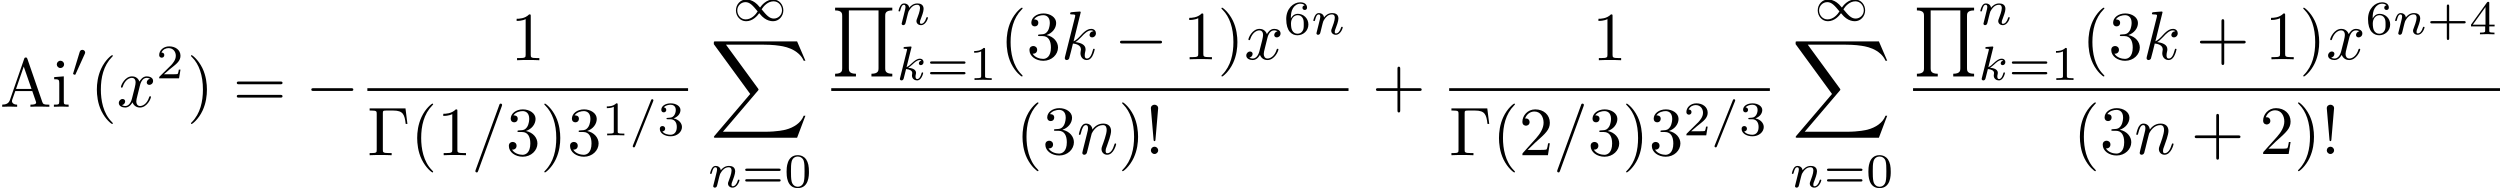
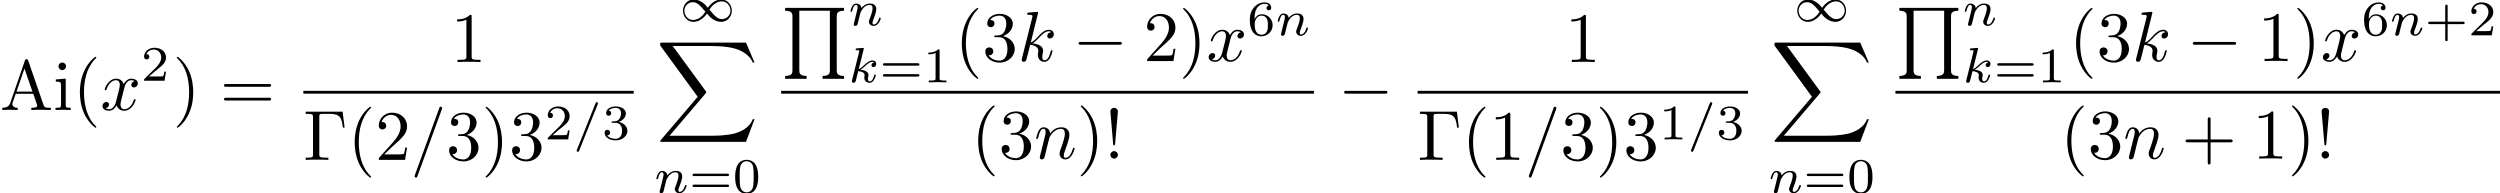
- <svg xmlns="http://www.w3.org/2000/svg" xmlns:xlink="http://www.w3.org/1999/xlink" version="1.1" width="361.872pt" height="27.09pt" viewBox="61.768 74.72 361.872 27.09">
+ <svg xmlns="http://www.w3.org/2000/svg" xmlns:xlink="http://www.w3.org/1999/xlink" version="1.1" width="351.328pt" height="27.09pt" viewBox="61.768 74.72 351.328 27.09">
  <defs>
+     <path id="g0-0" d="M6.565-2.291C6.735-2.291 6.914-2.291 6.914-2.491S6.735-2.69 6.565-2.69H1.176C1.006-2.69 .827-2.69 .827-2.491S1.006-2.291 1.176-2.291H6.565Z" />
    <path id="g6-81" d="M3.577 9.963V9.564C2.55 9.564 2.55 9.076 2.55 8.777V.399H6.844V8.777C6.844 9.076 6.844 9.564 5.818 9.564V9.963H8.837V9.564C7.811 9.564 7.811 9.076 7.811 8.777V1.186C7.811 .887 7.811 .399 8.837 .399V0H.558V.399C1.584 .399 1.584 .887 1.584 1.186V8.777C1.584 9.076 1.584 9.564 .558 9.564V9.963H3.577Z" />
    <path id="g6-88" d="M12.613 13.948L13.818 10.76H13.569C13.181 11.796 12.125 12.473 10.979 12.772C10.77 12.822 9.793 13.081 7.88 13.081H1.873L6.944 7.133C7.014 7.054 7.034 7.024 7.034 6.974C7.034 6.954 7.034 6.924 6.964 6.824L2.321 .478H7.781C9.116 .478 10.022 .618 10.112 .638C10.65 .717 11.517 .887 12.304 1.385C12.553 1.544 13.23 1.993 13.569 2.8H13.818L12.613 0H.837C.608 0 .598 .01 .568 .07C.558 .1 .558 .289 .558 .399L5.828 7.611L.667 13.659C.568 13.778 .568 13.828 .568 13.838C.568 13.948 .658 13.948 .837 13.948H12.613Z" />
+     <path id="g2-61" d="M4.374-7.093C4.423-7.223 4.423-7.263 4.423-7.273C4.423-7.382 4.334-7.472 4.224-7.472C4.154-7.472 4.085-7.442 4.055-7.382L.598 2.112C.548 2.242 .548 2.281 .548 2.291C.548 2.401 .638 2.491 .747 2.491C.877 2.491 .907 2.421 .966 2.252L4.374-7.093Z" />
+     <path id="g2-107" d="M2.859-6.804C2.859-6.814 2.859-6.914 2.73-6.914C2.501-6.914 1.773-6.834 1.514-6.814C1.435-6.804 1.325-6.795 1.325-6.615C1.325-6.496 1.415-6.496 1.564-6.496C2.042-6.496 2.062-6.426 2.062-6.326L2.032-6.127L.588-.389C.548-.249 .548-.229 .548-.169C.548 .06 .747 .11 .837 .11C.966 .11 1.116 .02 1.176-.1C1.225-.189 1.674-2.032 1.733-2.281C2.072-2.252 2.889-2.092 2.889-1.435C2.889-1.365 2.889-1.325 2.859-1.225C2.839-1.106 2.819-.986 2.819-.877C2.819-.289 3.218 .11 3.736 .11C4.035 .11 4.304-.05 4.523-.418C4.772-.857 4.882-1.405 4.882-1.425C4.882-1.524 4.792-1.524 4.762-1.524C4.663-1.524 4.653-1.484 4.623-1.345C4.423-.618 4.194-.11 3.756-.11C3.567-.11 3.437-.219 3.437-.578C3.437-.747 3.477-.976 3.517-1.136C3.557-1.305 3.557-1.345 3.557-1.445C3.557-2.092 2.929-2.381 2.082-2.491C2.391-2.67 2.71-2.989 2.939-3.228C3.417-3.756 3.875-4.184 4.364-4.184C4.423-4.184 4.433-4.184 4.453-4.174C4.573-4.154 4.583-4.154 4.663-4.095C4.682-4.085 4.682-4.075 4.702-4.055C4.224-4.025 4.134-3.636 4.134-3.517C4.134-3.357 4.244-3.168 4.513-3.168C4.772-3.168 5.061-3.387 5.061-3.776C5.061-4.075 4.832-4.403 4.384-4.403C4.105-4.403 3.646-4.324 2.929-3.527C2.59-3.148 2.202-2.75 1.823-2.6L2.859-6.804Z" />
+     <path id="g2-110" d="M.877-.588C.847-.438 .787-.209 .787-.159C.787 .02 .927 .11 1.076 .11C1.196 .11 1.375 .03 1.445-.169C1.455-.189 1.574-.658 1.634-.907L1.853-1.803C1.913-2.022 1.973-2.242 2.022-2.471C2.062-2.64 2.142-2.929 2.152-2.969C2.301-3.278 2.829-4.184 3.776-4.184C4.224-4.184 4.314-3.816 4.314-3.487C4.314-2.869 3.826-1.594 3.666-1.166C3.577-.936 3.567-.817 3.567-.707C3.567-.239 3.915 .11 4.384 .11C5.32 .11 5.689-1.345 5.689-1.425C5.689-1.524 5.599-1.524 5.569-1.524C5.469-1.524 5.469-1.494 5.42-1.345C5.22-.667 4.892-.11 4.403-.11C4.234-.11 4.164-.209 4.164-.438C4.164-.687 4.254-.927 4.344-1.146C4.533-1.674 4.951-2.77 4.951-3.337C4.951-4.005 4.523-4.403 3.806-4.403C2.909-4.403 2.421-3.766 2.252-3.537C2.202-4.095 1.793-4.403 1.335-4.403S.687-4.015 .588-3.836C.428-3.497 .289-2.909 .289-2.869C.289-2.77 .389-2.77 .408-2.77C.508-2.77 .518-2.78 .578-2.999C.747-3.706 .946-4.184 1.305-4.184C1.504-4.184 1.614-4.055 1.614-3.726C1.614-3.517 1.584-3.407 1.455-2.889L.877-.588Z" />
+     <path id="g2-120" d="M3.328-3.009C3.387-3.268 3.616-4.184 4.314-4.184C4.364-4.184 4.603-4.184 4.812-4.055C4.533-4.005 4.334-3.756 4.334-3.517C4.334-3.357 4.443-3.168 4.712-3.168C4.932-3.168 5.25-3.347 5.25-3.746C5.25-4.264 4.663-4.403 4.324-4.403C3.746-4.403 3.397-3.875 3.278-3.646C3.029-4.304 2.491-4.403 2.202-4.403C1.166-4.403 .598-3.118 .598-2.869C.598-2.77 .697-2.77 .717-2.77C.797-2.77 .827-2.79 .847-2.879C1.186-3.935 1.843-4.184 2.182-4.184C2.371-4.184 2.72-4.095 2.72-3.517C2.72-3.208 2.55-2.54 2.182-1.146C2.022-.528 1.674-.11 1.235-.11C1.176-.11 .946-.11 .737-.239C.986-.289 1.205-.498 1.205-.777C1.205-1.046 .986-1.126 .837-1.126C.538-1.126 .289-.867 .289-.548C.289-.09 .787 .11 1.225 .11C1.883 .11 2.242-.588 2.271-.648C2.391-.279 2.75 .11 3.347 .11C4.374 .11 4.941-1.176 4.941-1.425C4.941-1.524 4.852-1.524 4.822-1.524C4.732-1.524 4.712-1.484 4.692-1.415C4.364-.349 3.686-.11 3.367-.11C2.979-.11 2.819-.428 2.819-.767C2.819-.986 2.879-1.205 2.989-1.644L3.328-3.009Z" />
    <path id="g4-0" d="M5.519-6.775H.329V-6.466H.568C1.335-6.466 1.355-6.356 1.355-5.998V-.777C1.355-.418 1.335-.309 .568-.309H.329V0C.677-.03 1.455-.03 1.843-.03C2.252-.03 3.158-.03 3.517 0V-.309H3.188C2.242-.309 2.242-.438 2.242-.787V-6.067C2.242-6.396 2.262-6.466 2.73-6.466H3.756C5.181-6.466 5.39-5.878 5.549-4.533H5.798L5.519-6.775Z" />
    <path id="g4-33" d="M1.524-2.082L1.913-6.625C1.913-6.954 1.644-7.133 1.385-7.133S.857-6.954 .857-6.625L1.245-2.092C1.255-1.943 1.265-1.863 1.385-1.863C1.484-1.863 1.514-1.913 1.524-2.082ZM1.913-.528C1.913-.817 1.674-1.056 1.385-1.056S.857-.817 .857-.528S1.096 0 1.385 0S1.913-.239 1.913-.528Z" />
    <path id="g4-40" d="M3.298 2.391C3.298 2.361 3.298 2.341 3.128 2.172C1.883 .917 1.564-.966 1.564-2.491C1.564-4.224 1.943-5.958 3.168-7.203C3.298-7.323 3.298-7.342 3.298-7.372C3.298-7.442 3.258-7.472 3.198-7.472C3.098-7.472 2.202-6.795 1.614-5.529C1.106-4.433 .986-3.328 .986-2.491C.986-1.714 1.096-.508 1.644 .618C2.242 1.843 3.098 2.491 3.198 2.491C3.258 2.491 3.298 2.461 3.298 2.391Z" />
    <path id="g4-41" d="M2.879-2.491C2.879-3.268 2.77-4.473 2.222-5.599C1.624-6.824 .767-7.472 .667-7.472C.608-7.472 .568-7.432 .568-7.372C.568-7.342 .568-7.323 .757-7.143C1.733-6.157 2.301-4.573 2.301-2.491C2.301-.787 1.933 .966 .697 2.222C.568 2.341 .568 2.361 .568 2.391C.568 2.451 .608 2.491 .667 2.491C.767 2.491 1.664 1.813 2.252 .548C2.76-.548 2.879-1.654 2.879-2.491Z" />
    <path id="g4-43" d="M4.075-2.291H6.854C6.994-2.291 7.183-2.291 7.183-2.491S6.994-2.69 6.854-2.69H4.075V-5.479C4.075-5.619 4.075-5.808 3.875-5.808S3.676-5.619 3.676-5.479V-2.69H.887C.747-2.69 .558-2.69 .558-2.491S.747-2.291 .887-2.291H3.676V.498C3.676 .638 3.676 .827 3.875 .827S4.075 .638 4.075 .498V-2.291Z" />
    <path id="g4-49" d="M2.929-6.376C2.929-6.615 2.929-6.635 2.7-6.635C2.082-5.998 1.205-5.998 .887-5.998V-5.689C1.086-5.689 1.674-5.689 2.192-5.948V-.787C2.192-.428 2.162-.309 1.265-.309H.946V0C1.295-.03 2.162-.03 2.56-.03S3.826-.03 4.174 0V-.309H3.856C2.959-.309 2.929-.418 2.929-.787V-6.376Z" />
    <path id="g4-50" d="M1.265-.767L2.321-1.793C3.875-3.168 4.473-3.706 4.473-4.702C4.473-5.838 3.577-6.635 2.361-6.635C1.235-6.635 .498-5.719 .498-4.832C.498-4.274 .996-4.274 1.026-4.274C1.196-4.274 1.544-4.394 1.544-4.802C1.544-5.061 1.365-5.32 1.016-5.32C.936-5.32 .917-5.32 .887-5.31C1.116-5.958 1.654-6.326 2.232-6.326C3.138-6.326 3.567-5.519 3.567-4.702C3.567-3.905 3.068-3.118 2.521-2.501L.608-.369C.498-.259 .498-.239 .498 0H4.194L4.473-1.733H4.224C4.174-1.435 4.105-.996 4.005-.847C3.935-.767 3.278-.767 3.059-.767H1.265Z" />
    <path id="g4-51" d="M2.889-3.507C3.706-3.776 4.284-4.473 4.284-5.26C4.284-6.077 3.407-6.635 2.451-6.635C1.445-6.635 .687-6.037 .687-5.28C.687-4.951 .907-4.762 1.196-4.762C1.504-4.762 1.704-4.981 1.704-5.27C1.704-5.768 1.235-5.768 1.086-5.768C1.395-6.257 2.052-6.386 2.411-6.386C2.819-6.386 3.367-6.167 3.367-5.27C3.367-5.151 3.347-4.573 3.088-4.134C2.79-3.656 2.451-3.626 2.202-3.616C2.122-3.606 1.883-3.587 1.813-3.587C1.733-3.577 1.664-3.567 1.664-3.467C1.664-3.357 1.733-3.357 1.903-3.357H2.341C3.158-3.357 3.527-2.68 3.527-1.704C3.527-.349 2.839-.06 2.401-.06C1.973-.06 1.225-.229 .877-.817C1.225-.767 1.534-.986 1.534-1.365C1.534-1.724 1.265-1.923 .976-1.923C.737-1.923 .418-1.783 .418-1.345C.418-.438 1.345 .219 2.431 .219C3.646 .219 4.553-.687 4.553-1.704C4.553-2.521 3.925-3.298 2.889-3.507Z" />
    <path id="g4-61" d="M6.844-3.258C6.994-3.258 7.183-3.258 7.183-3.457S6.994-3.656 6.854-3.656H.887C.747-3.656 .558-3.656 .558-3.457S.747-3.258 .897-3.258H6.844ZM6.854-1.325C6.994-1.325 7.183-1.325 7.183-1.524S6.994-1.724 6.844-1.724H.897C.747-1.724 .558-1.724 .558-1.524S.747-1.325 .887-1.325H6.854Z" />
    <path id="g4-65" d="M3.965-6.934C3.915-7.064 3.895-7.133 3.736-7.133S3.547-7.073 3.497-6.934L1.435-.976C1.255-.468 .857-.319 .319-.309V0C.548-.01 .976-.03 1.335-.03C1.644-.03 2.162-.01 2.481 0V-.309C1.983-.309 1.733-.558 1.733-.817C1.733-.847 1.743-.946 1.753-.966L2.212-2.271H4.672L5.2-.747C5.21-.707 5.23-.648 5.23-.608C5.23-.309 4.672-.309 4.403-.309V0C4.762-.03 5.46-.03 5.838-.03C6.267-.03 6.725-.02 7.143 0V-.309H6.964C6.366-.309 6.227-.379 6.117-.707L3.965-6.934ZM3.437-5.818L4.563-2.58H2.321L3.437-5.818Z" />
    <path id="g4-105" d="M1.763-4.403L.369-4.294V-3.985C1.016-3.985 1.106-3.925 1.106-3.437V-.757C1.106-.309 .996-.309 .329-.309V0C.648-.01 1.186-.03 1.425-.03C1.773-.03 2.122-.01 2.461 0V-.309C1.803-.309 1.763-.359 1.763-.747V-4.403ZM1.803-6.137C1.803-6.456 1.554-6.665 1.275-6.665C.966-6.665 .747-6.396 .747-6.137C.747-5.868 .966-5.609 1.275-5.609C1.554-5.609 1.803-5.818 1.803-6.137Z" />
-     <path id="g2-61" d="M4.374-7.093C4.423-7.223 4.423-7.263 4.423-7.273C4.423-7.382 4.334-7.472 4.224-7.472C4.154-7.472 4.085-7.442 4.055-7.382L.598 2.112C.548 2.242 .548 2.281 .548 2.291C.548 2.401 .638 2.491 .747 2.491C.877 2.491 .907 2.421 .966 2.252L4.374-7.093Z" />
-     <path id="g2-107" d="M2.859-6.804C2.859-6.814 2.859-6.914 2.73-6.914C2.501-6.914 1.773-6.834 1.514-6.814C1.435-6.804 1.325-6.795 1.325-6.615C1.325-6.496 1.415-6.496 1.564-6.496C2.042-6.496 2.062-6.426 2.062-6.326L2.032-6.127L.588-.389C.548-.249 .548-.229 .548-.169C.548 .06 .747 .11 .837 .11C.966 .11 1.116 .02 1.176-.1C1.225-.189 1.674-2.032 1.733-2.281C2.072-2.252 2.889-2.092 2.889-1.435C2.889-1.365 2.889-1.325 2.859-1.225C2.839-1.106 2.819-.986 2.819-.877C2.819-.289 3.218 .11 3.736 .11C4.035 .11 4.304-.05 4.523-.418C4.772-.857 4.882-1.405 4.882-1.425C4.882-1.524 4.792-1.524 4.762-1.524C4.663-1.524 4.653-1.484 4.623-1.345C4.423-.618 4.194-.11 3.756-.11C3.567-.11 3.437-.219 3.437-.578C3.437-.747 3.477-.976 3.517-1.136C3.557-1.305 3.557-1.345 3.557-1.445C3.557-2.092 2.929-2.381 2.082-2.491C2.391-2.67 2.71-2.989 2.939-3.228C3.417-3.756 3.875-4.184 4.364-4.184C4.423-4.184 4.433-4.184 4.453-4.174C4.573-4.154 4.583-4.154 4.663-4.095C4.682-4.085 4.682-4.075 4.702-4.055C4.224-4.025 4.134-3.636 4.134-3.517C4.134-3.357 4.244-3.168 4.513-3.168C4.772-3.168 5.061-3.387 5.061-3.776C5.061-4.075 4.832-4.403 4.384-4.403C4.105-4.403 3.646-4.324 2.929-3.527C2.59-3.148 2.202-2.75 1.823-2.6L2.859-6.804Z" />
-     <path id="g2-110" d="M.877-.588C.847-.438 .787-.209 .787-.159C.787 .02 .927 .11 1.076 .11C1.196 .11 1.375 .03 1.445-.169C1.455-.189 1.574-.658 1.634-.907L1.853-1.803C1.913-2.022 1.973-2.242 2.022-2.471C2.062-2.64 2.142-2.929 2.152-2.969C2.301-3.278 2.829-4.184 3.776-4.184C4.224-4.184 4.314-3.816 4.314-3.487C4.314-2.869 3.826-1.594 3.666-1.166C3.577-.936 3.567-.817 3.567-.707C3.567-.239 3.915 .11 4.384 .11C5.32 .11 5.689-1.345 5.689-1.425C5.689-1.524 5.599-1.524 5.569-1.524C5.469-1.524 5.469-1.494 5.42-1.345C5.22-.667 4.892-.11 4.403-.11C4.234-.11 4.164-.209 4.164-.438C4.164-.687 4.254-.927 4.344-1.146C4.533-1.674 4.951-2.77 4.951-3.337C4.951-4.005 4.523-4.403 3.806-4.403C2.909-4.403 2.421-3.766 2.252-3.537C2.202-4.095 1.793-4.403 1.335-4.403S.687-4.015 .588-3.836C.428-3.497 .289-2.909 .289-2.869C.289-2.77 .389-2.77 .408-2.77C.508-2.77 .518-2.78 .578-2.999C.747-3.706 .946-4.184 1.305-4.184C1.504-4.184 1.614-4.055 1.614-3.726C1.614-3.517 1.584-3.407 1.455-2.889L.877-.588Z" />
-     <path id="g2-120" d="M3.328-3.009C3.387-3.268 3.616-4.184 4.314-4.184C4.364-4.184 4.603-4.184 4.812-4.055C4.533-4.005 4.334-3.756 4.334-3.517C4.334-3.357 4.443-3.168 4.712-3.168C4.932-3.168 5.25-3.347 5.25-3.746C5.25-4.264 4.663-4.403 4.324-4.403C3.746-4.403 3.397-3.875 3.278-3.646C3.029-4.304 2.491-4.403 2.202-4.403C1.166-4.403 .598-3.118 .598-2.869C.598-2.77 .697-2.77 .717-2.77C.797-2.77 .827-2.79 .847-2.879C1.186-3.935 1.843-4.184 2.182-4.184C2.371-4.184 2.72-4.095 2.72-3.517C2.72-3.208 2.55-2.54 2.182-1.146C2.022-.528 1.674-.11 1.235-.11C1.176-.11 .946-.11 .737-.239C.986-.289 1.205-.498 1.205-.777C1.205-1.046 .986-1.126 .837-1.126C.538-1.126 .289-.867 .289-.548C.289-.09 .787 .11 1.225 .11C1.883 .11 2.242-.588 2.271-.648C2.391-.279 2.75 .11 3.347 .11C4.374 .11 4.941-1.176 4.941-1.425C4.941-1.524 4.852-1.524 4.822-1.524C4.732-1.524 4.712-1.484 4.692-1.415C4.364-.349 3.686-.11 3.367-.11C2.979-.11 2.819-.428 2.819-.767C2.819-.986 2.879-1.205 2.989-1.644L3.328-3.009Z" />
    <path id="g3-61" d="M3.494-4.924C3.536-5.014 3.536-5.028 3.536-5.056C3.536-5.168 3.445-5.23 3.368-5.23C3.25-5.23 3.215-5.147 3.18-5.056L.579 1.437C.537 1.527 .537 1.541 .537 1.569C.537 1.681 .628 1.743 .704 1.743C.823 1.743 .858 1.66 .893 1.569L3.494-4.924Z" />
    <path id="g3-107" d="M2.183-4.631C2.19-4.645 2.211-4.735 2.211-4.742C2.211-4.777 2.183-4.84 2.099-4.84C1.96-4.84 1.381-4.784 1.206-4.77C1.151-4.763 1.053-4.756 1.053-4.61C1.053-4.512 1.151-4.512 1.234-4.512C1.569-4.512 1.569-4.463 1.569-4.407C1.569-4.359 1.555-4.317 1.541-4.254L.558-.307C.523-.181 .523-.167 .523-.153C.523-.049 .607 .07 .76 .07C.948 .07 1.039-.07 1.081-.223C1.095-.251 1.395-1.478 1.423-1.576C1.918-1.527 2.315-1.367 2.315-1.004C2.315-.969 2.315-.934 2.301-.865C2.273-.76 2.273-.725 2.273-.649C2.273-.153 2.678 .07 3.013 .07C3.689 .07 3.898-.99 3.898-.997C3.898-1.088 3.808-1.088 3.787-1.088C3.689-1.088 3.682-1.053 3.647-.921C3.564-.621 3.375-.126 3.034-.126C2.845-.126 2.79-.3 2.79-.488C2.79-.607 2.79-.621 2.831-.802C2.838-.823 2.866-.941 2.866-1.018C2.866-1.639 2.029-1.736 1.736-1.757C1.939-1.883 2.197-2.113 2.315-2.218C2.671-2.552 3.02-2.88 3.41-2.88C3.494-2.88 3.585-2.859 3.64-2.79C3.34-2.741 3.278-2.504 3.278-2.399C3.278-2.246 3.396-2.141 3.557-2.141C3.745-2.141 3.954-2.294 3.954-2.587C3.954-2.817 3.787-3.075 3.417-3.075C3.02-3.075 2.657-2.79 2.301-2.462C2.008-2.183 1.778-1.967 1.492-1.848L2.183-4.631Z" />
    <path id="g3-110" d="M.851-.439C.823-.349 .781-.174 .781-.153C.781 0 .907 .07 1.018 .07C1.144 .07 1.255-.021 1.29-.084S1.381-.37 1.416-.516C1.451-.649 1.527-.969 1.569-1.144C1.611-1.297 1.653-1.451 1.688-1.611C1.764-1.897 1.778-1.953 1.981-2.239C2.176-2.518 2.504-2.88 3.027-2.88C3.431-2.88 3.438-2.525 3.438-2.392C3.438-1.974 3.138-1.2 3.027-.907C2.95-.711 2.922-.649 2.922-.53C2.922-.16 3.229 .07 3.585 .07C4.282 .07 4.589-.893 4.589-.997C4.589-1.088 4.498-1.088 4.477-1.088C4.38-1.088 4.373-1.046 4.345-.969C4.184-.411 3.884-.126 3.605-.126C3.459-.126 3.431-.223 3.431-.37C3.431-.53 3.466-.621 3.592-.934C3.675-1.151 3.961-1.89 3.961-2.28C3.961-2.957 3.424-3.075 3.055-3.075C2.476-3.075 2.085-2.72 1.876-2.441C1.827-2.922 1.416-3.075 1.13-3.075C.83-3.075 .669-2.859 .579-2.699C.425-2.441 .328-2.043 .328-2.008C.328-1.918 .425-1.918 .446-1.918C.544-1.918 .551-1.939 .6-2.127C.704-2.538 .837-2.88 1.109-2.88C1.29-2.88 1.339-2.727 1.339-2.538C1.339-2.406 1.276-2.148 1.227-1.96S1.109-1.485 1.074-1.332L.851-.439Z" />
-     <path id="g1-48" d="M2.022-3.292C2.078-3.41 2.085-3.466 2.085-3.515C2.085-3.731 1.89-3.898 1.674-3.898C1.409-3.898 1.325-3.682 1.29-3.571L.37-.551C.363-.537 .335-.446 .335-.439C.335-.356 .551-.286 .607-.286C.656-.286 .663-.3 .711-.404L2.022-3.292Z" />
    <path id="g1-49" d="M4.031-1.911C3.661-2.343 3.55-2.462 3.285-2.65C2.859-2.957 2.413-3.075 2.029-3.075C1.165-3.075 .537-2.336 .537-1.499C.537-.683 1.137 .07 2.008 .07C2.978 .07 3.654-.725 3.905-1.095C4.275-.663 4.387-.544 4.652-.356C5.077-.049 5.523 .07 5.907 .07C6.772 .07 7.399-.669 7.399-1.506C7.399-2.322 6.8-3.075 5.928-3.075C4.958-3.075 4.282-2.28 4.031-1.911ZM4.254-1.653C4.533-2.106 5.14-2.81 5.991-2.81C6.709-2.81 7.204-2.176 7.204-1.506S6.66-.314 6.018-.314C5.37-.314 4.924-.844 4.254-1.653ZM3.682-1.353C3.403-.9 2.797-.195 1.946-.195C1.227-.195 .732-.83 .732-1.499S1.276-2.692 1.918-2.692C2.566-2.692 3.013-2.162 3.682-1.353Z" />
    <path id="g5-43" d="M3.229-1.576H5.363C5.454-1.576 5.621-1.576 5.621-1.743C5.621-1.918 5.461-1.918 5.363-1.918H3.229V-4.059C3.229-4.149 3.229-4.317 3.062-4.317C2.887-4.317 2.887-4.156 2.887-4.059V-1.918H.746C.656-1.918 .488-1.918 .488-1.75C.488-1.576 .649-1.576 .746-1.576H2.887V.565C2.887 .656 2.887 .823 3.055 .823C3.229 .823 3.229 .663 3.229 .565V-1.576Z" />
    <path id="g5-48" d="M3.599-2.225C3.599-2.992 3.508-3.543 3.187-4.031C2.971-4.352 2.538-4.631 1.981-4.631C.363-4.631 .363-2.727 .363-2.225S.363 .139 1.981 .139S3.599-1.723 3.599-2.225ZM1.981-.056C1.66-.056 1.234-.244 1.095-.816C.997-1.227 .997-1.799 .997-2.315C.997-2.824 .997-3.354 1.102-3.738C1.248-4.289 1.695-4.435 1.981-4.435C2.357-4.435 2.72-4.205 2.845-3.801C2.957-3.424 2.964-2.922 2.964-2.315C2.964-1.799 2.964-1.283 2.873-.844C2.734-.209 2.26-.056 1.981-.056Z" />
    <path id="g5-49" d="M2.336-4.435C2.336-4.624 2.322-4.631 2.127-4.631C1.681-4.191 1.046-4.184 .76-4.184V-3.933C.928-3.933 1.388-3.933 1.771-4.129V-.572C1.771-.342 1.771-.251 1.074-.251H.809V0C.934-.007 1.792-.028 2.05-.028C2.267-.028 3.145-.007 3.299 0V-.251H3.034C2.336-.251 2.336-.342 2.336-.572V-4.435Z" />
    <path id="g5-50" d="M3.522-1.269H3.285C3.264-1.116 3.194-.704 3.103-.635C3.048-.593 2.511-.593 2.413-.593H1.13C1.862-1.241 2.106-1.437 2.525-1.764C3.041-2.176 3.522-2.608 3.522-3.271C3.522-4.115 2.783-4.631 1.89-4.631C1.025-4.631 .439-4.024 .439-3.382C.439-3.027 .739-2.992 .809-2.992C.976-2.992 1.179-3.11 1.179-3.361C1.179-3.487 1.13-3.731 .767-3.731C.983-4.226 1.458-4.38 1.785-4.38C2.483-4.38 2.845-3.836 2.845-3.271C2.845-2.664 2.413-2.183 2.19-1.932L.509-.272C.439-.209 .439-.195 .439 0H3.313L3.522-1.269Z" />
    <path id="g5-51" d="M1.904-2.329C2.448-2.329 2.838-1.953 2.838-1.206C2.838-.342 2.336-.084 1.932-.084C1.653-.084 1.039-.16 .746-.572C1.074-.586 1.151-.816 1.151-.962C1.151-1.186 .983-1.346 .767-1.346C.572-1.346 .377-1.227 .377-.941C.377-.286 1.102 .139 1.946 .139C2.915 .139 3.585-.509 3.585-1.206C3.585-1.75 3.138-2.294 2.371-2.455C3.103-2.72 3.368-3.243 3.368-3.668C3.368-4.219 2.734-4.631 1.96-4.631S.593-4.254 .593-3.696C.593-3.459 .746-3.327 .955-3.327C1.172-3.327 1.311-3.487 1.311-3.682C1.311-3.884 1.172-4.031 .955-4.045C1.2-4.352 1.681-4.428 1.939-4.428C2.253-4.428 2.692-4.275 2.692-3.668C2.692-3.375 2.594-3.055 2.413-2.838C2.183-2.573 1.988-2.559 1.639-2.538C1.465-2.525 1.451-2.525 1.416-2.518C1.402-2.518 1.346-2.504 1.346-2.427C1.346-2.329 1.409-2.329 1.527-2.329H1.904Z" />
-     <path id="g5-52" d="M3.689-1.144V-1.395H2.915V-4.505C2.915-4.652 2.915-4.7 2.762-4.7C2.678-4.7 2.65-4.7 2.58-4.603L.272-1.395V-1.144H2.322V-.572C2.322-.335 2.322-.251 1.757-.251H1.569V0C1.918-.014 2.364-.028 2.615-.028C2.873-.028 3.32-.014 3.668 0V-.251H3.48C2.915-.251 2.915-.335 2.915-.572V-1.144H3.689ZM2.371-3.947V-1.395H.53L2.371-3.947Z" />
    <path id="g5-54" d="M1.046-2.28C1.046-2.852 1.095-3.368 1.36-3.794C1.597-4.17 1.974-4.428 2.42-4.428C2.629-4.428 2.908-4.373 3.048-4.184C2.873-4.17 2.727-4.052 2.727-3.85C2.727-3.675 2.845-3.522 3.055-3.522S3.389-3.661 3.389-3.864C3.389-4.268 3.096-4.631 2.406-4.631C1.402-4.631 .377-3.71 .377-2.211C.377-.404 1.227 .139 1.995 .139C2.845 .139 3.585-.509 3.585-1.423C3.585-2.308 2.88-2.964 2.064-2.964C1.506-2.964 1.2-2.594 1.046-2.28ZM1.995-.084C1.646-.084 1.374-.286 1.227-.593C1.123-.802 1.067-1.151 1.067-1.569C1.067-2.246 1.471-2.769 2.029-2.769C2.35-2.769 2.566-2.643 2.741-2.385C2.908-2.12 2.915-1.827 2.915-1.423C2.915-1.025 2.915-.732 2.727-.46C2.559-.216 2.336-.084 1.995-.084Z" />
    <path id="g5-61" d="M5.356-2.343C5.461-2.343 5.621-2.343 5.621-2.518C5.621-2.685 5.454-2.685 5.363-2.685H.746C.656-2.685 .488-2.685 .488-2.518C.488-2.343 .649-2.343 .753-2.343H5.356ZM5.363-.809C5.454-.809 5.621-.809 5.621-.976C5.621-1.151 5.461-1.151 5.356-1.151H.753C.649-1.151 .488-1.151 .488-.976C.488-.809 .656-.809 .746-.809H5.363Z" />
-     <path id="g0-0" d="M6.565-2.291C6.735-2.291 6.914-2.291 6.914-2.491S6.735-2.69 6.565-2.69H1.176C1.006-2.69 .827-2.69 .827-2.491S1.006-2.291 1.176-2.291H6.565Z" />
  </defs>
  <g id="page1">
    <use x="61.768" y="90.176" xlink:href="#g4-65" />
    <use x="69.24" y="90.176" xlink:href="#g4-105" />
-     <use x="72.008" y="85.831" xlink:href="#g1-48" />
-     <use x="74.803" y="90.176" xlink:href="#g4-40" />
-     <use x="78.677" y="90.176" xlink:href="#g2-120" />
-     <use x="84.371" y="86.062" xlink:href="#g5-50" />
-     <use x="88.841" y="90.176" xlink:href="#g4-41" />
-     <use x="95.482" y="90.176" xlink:href="#g4-61" />
-     <use x="105.998" y="90.176" xlink:href="#g0-0" />
-     <use x="135.664" y="83.436" xlink:href="#g4-49" />
-     <rect x="114.943" y="87.486" height=".398" width="46.423" />
-     <use x="114.943" y="97.188" xlink:href="#g4-0" />
-     <use x="121.169" y="97.188" xlink:href="#g4-40" />
-     <use x="125.044" y="97.188" xlink:href="#g4-49" />
-     <use x="130.025" y="97.188" xlink:href="#g2-61" />
-     <use x="135.006" y="97.188" xlink:href="#g4-51" />
-     <use x="139.988" y="97.188" xlink:href="#g4-41" />
-     <use x="143.862" y="97.188" xlink:href="#g4-51" />
-     <use x="148.843" y="94.31" xlink:href="#g5-49" />
-     <use x="152.815" y="94.31" xlink:href="#g3-61" />
-     <use x="156.897" y="94.31" xlink:href="#g5-51" />
-     <use x="167.757" y="77.722" xlink:href="#g1-49" />
-     <use x="164.533" y="80.711" xlink:href="#g6-88" />
-     <use x="164.222" y="101.81" xlink:href="#g3-110" />
-     <use x="169.147" y="101.81" xlink:href="#g5-61" />
-     <use x="175.263" y="101.81" xlink:href="#g5-48" />
-     <use x="182.09" y="75.83" xlink:href="#g6-81" />
-     <use x="191.499" y="78.292" xlink:href="#g3-110" />
-     <use x="191.499" y="86.29" xlink:href="#g3-107" />
-     <use x="195.903" y="86.29" xlink:href="#g5-61" />
-     <use x="202.019" y="86.29" xlink:href="#g5-49" />
-     <use x="206.488" y="83.302" xlink:href="#g4-40" />
-     <use x="210.362" y="83.302" xlink:href="#g4-51" />
-     <use x="215.344" y="83.302" xlink:href="#g2-107" />
-     <use x="223.058" y="83.302" xlink:href="#g0-0" />
-     <use x="233.02" y="83.302" xlink:href="#g4-49" />
-     <use x="238.002" y="83.302" xlink:href="#g4-41" />
-     <use x="241.876" y="83.302" xlink:href="#g2-120" />
-     <use x="247.57" y="79.686" xlink:href="#g5-54" />
-     <use x="251.541" y="79.686" xlink:href="#g3-110" />
-     <rect x="182.09" y="87.486" height=".398" width="74.874" />
-     <use x="208.788" y="97.01" xlink:href="#g4-40" />
-     <use x="212.663" y="97.01" xlink:href="#g4-51" />
-     <use x="217.644" y="97.01" xlink:href="#g2-110" />
-     <use x="223.624" y="97.01" xlink:href="#g4-41" />
-     <use x="227.498" y="97.01" xlink:href="#g4-33" />
-     <use x="260.374" y="90.176" xlink:href="#g4-43" />
-     <use x="292.253" y="83.436" xlink:href="#g4-49" />
-     <rect x="271.532" y="87.486" height=".398" width="46.423" />
-     <use x="271.532" y="97.188" xlink:href="#g4-0" />
-     <use x="277.758" y="97.188" xlink:href="#g4-40" />
-     <use x="281.633" y="97.188" xlink:href="#g4-50" />
-     <use x="286.614" y="97.188" xlink:href="#g2-61" />
-     <use x="291.595" y="97.188" xlink:href="#g4-51" />
-     <use x="296.577" y="97.188" xlink:href="#g4-41" />
-     <use x="300.451" y="97.188" xlink:href="#g4-51" />
-     <use x="305.432" y="94.31" xlink:href="#g5-50" />
-     <use x="309.404" y="94.31" xlink:href="#g3-61" />
-     <use x="313.486" y="94.31" xlink:href="#g5-51" />
-     <use x="324.346" y="77.722" xlink:href="#g1-49" />
-     <use x="321.122" y="80.711" xlink:href="#g6-88" />
-     <use x="320.811" y="101.81" xlink:href="#g3-110" />
-     <use x="325.736" y="101.81" xlink:href="#g5-61" />
-     <use x="331.852" y="101.81" xlink:href="#g5-48" />
-     <use x="338.679" y="75.83" xlink:href="#g6-81" />
-     <use x="348.088" y="78.292" xlink:href="#g3-110" />
-     <use x="348.088" y="86.29" xlink:href="#g3-107" />
-     <use x="352.492" y="86.29" xlink:href="#g5-61" />
-     <use x="358.608" y="86.29" xlink:href="#g5-49" />
-     <use x="363.077" y="83.302" xlink:href="#g4-40" />
-     <use x="366.951" y="83.302" xlink:href="#g4-51" />
-     <use x="371.933" y="83.302" xlink:href="#g2-107" />
-     <use x="379.647" y="83.302" xlink:href="#g4-43" />
-     <use x="389.61" y="83.302" xlink:href="#g4-49" />
-     <use x="394.591" y="83.302" xlink:href="#g4-41" />
-     <use x="398.465" y="83.302" xlink:href="#g2-120" />
-     <use x="404.159" y="79.686" xlink:href="#g5-54" />
-     <use x="408.13" y="79.686" xlink:href="#g3-110" />
-     <use x="413.055" y="79.686" xlink:href="#g5-43" />
-     <use x="419.171" y="79.686" xlink:href="#g5-52" />
-     <rect x="338.679" y="87.486" height=".398" width="84.962" />
-     <use x="361.842" y="97.01" xlink:href="#g4-40" />
-     <use x="365.716" y="97.01" xlink:href="#g4-51" />
-     <use x="370.698" y="97.01" xlink:href="#g2-110" />
-     <use x="378.892" y="97.01" xlink:href="#g4-43" />
-     <use x="388.854" y="97.01" xlink:href="#g4-50" />
-     <use x="393.836" y="97.01" xlink:href="#g4-41" />
-     <use x="397.71" y="97.01" xlink:href="#g4-33" />
+     <use x="72.008" y="90.176" xlink:href="#g4-40" />
+     <use x="75.882" y="90.176" xlink:href="#g2-120" />
+     <use x="81.576" y="86.062" xlink:href="#g5-50" />
+     <use x="86.045" y="90.176" xlink:href="#g4-41" />
+     <use x="92.687" y="90.176" xlink:href="#g4-61" />
+     <use x="125.12" y="83.436" xlink:href="#g4-49" />
+     <rect x="104.399" y="87.486" height=".398" width="46.423" />
+     <use x="104.399" y="97.188" xlink:href="#g4-0" />
+     <use x="110.625" y="97.188" xlink:href="#g4-40" />
+     <use x="114.5" y="97.188" xlink:href="#g4-50" />
+     <use x="119.481" y="97.188" xlink:href="#g2-61" />
+     <use x="124.462" y="97.188" xlink:href="#g4-51" />
+     <use x="129.444" y="97.188" xlink:href="#g4-41" />
+     <use x="133.318" y="97.188" xlink:href="#g4-51" />
+     <use x="138.3" y="94.31" xlink:href="#g5-50" />
+     <use x="142.271" y="94.31" xlink:href="#g3-61" />
+     <use x="146.353" y="94.31" xlink:href="#g5-51" />
+     <use x="157.213" y="77.722" xlink:href="#g1-49" />
+     <use x="153.989" y="80.711" xlink:href="#g6-88" />
+     <use x="153.678" y="101.81" xlink:href="#g3-110" />
+     <use x="158.603" y="101.81" xlink:href="#g5-61" />
+     <use x="164.719" y="101.81" xlink:href="#g5-48" />
+     <use x="171.546" y="75.83" xlink:href="#g6-81" />
+     <use x="180.955" y="78.292" xlink:href="#g3-110" />
+     <use x="180.955" y="86.29" xlink:href="#g3-107" />
+     <use x="185.359" y="86.29" xlink:href="#g5-61" />
+     <use x="191.475" y="86.29" xlink:href="#g5-49" />
+     <use x="195.944" y="83.302" xlink:href="#g4-40" />
+     <use x="199.818" y="83.302" xlink:href="#g4-51" />
+     <use x="204.8" y="83.302" xlink:href="#g2-107" />
+     <use x="212.514" y="83.302" xlink:href="#g0-0" />
+     <use x="222.477" y="83.302" xlink:href="#g4-50" />
+     <use x="227.458" y="83.302" xlink:href="#g4-41" />
+     <use x="231.332" y="83.302" xlink:href="#g2-120" />
+     <use x="237.026" y="79.686" xlink:href="#g5-54" />
+     <use x="240.997" y="79.686" xlink:href="#g3-110" />
+     <rect x="171.546" y="87.486" height=".398" width="74.874" />
+     <use x="198.244" y="97.01" xlink:href="#g4-40" />
+     <use x="202.119" y="97.01" xlink:href="#g4-51" />
+     <use x="207.1" y="97.01" xlink:href="#g2-110" />
+     <use x="213.08" y="97.01" xlink:href="#g4-41" />
+     <use x="216.954" y="97.01" xlink:href="#g4-33" />
+     <use x="249.83" y="90.176" xlink:href="#g0-0" />
+     <use x="281.709" y="83.436" xlink:href="#g4-49" />
+     <rect x="260.988" y="87.486" height=".398" width="46.423" />
+     <use x="260.988" y="97.188" xlink:href="#g4-0" />
+     <use x="267.215" y="97.188" xlink:href="#g4-40" />
+     <use x="271.089" y="97.188" xlink:href="#g4-49" />
+     <use x="276.07" y="97.188" xlink:href="#g2-61" />
+     <use x="281.052" y="97.188" xlink:href="#g4-51" />
+     <use x="286.033" y="97.188" xlink:href="#g4-41" />
+     <use x="289.907" y="97.188" xlink:href="#g4-51" />
+     <use x="294.889" y="94.31" xlink:href="#g5-49" />
+     <use x="298.86" y="94.31" xlink:href="#g3-61" />
+     <use x="302.942" y="94.31" xlink:href="#g5-51" />
+     <use x="313.802" y="77.722" xlink:href="#g1-49" />
+     <use x="310.578" y="80.711" xlink:href="#g6-88" />
+     <use x="310.267" y="101.81" xlink:href="#g3-110" />
+     <use x="315.192" y="101.81" xlink:href="#g5-61" />
+     <use x="321.308" y="101.81" xlink:href="#g5-48" />
+     <use x="328.135" y="75.83" xlink:href="#g6-81" />
+     <use x="337.544" y="78.292" xlink:href="#g3-110" />
+     <use x="337.544" y="86.29" xlink:href="#g3-107" />
+     <use x="341.948" y="86.29" xlink:href="#g5-61" />
+     <use x="348.064" y="86.29" xlink:href="#g5-49" />
+     <use x="352.533" y="83.302" xlink:href="#g4-40" />
+     <use x="356.408" y="83.302" xlink:href="#g4-51" />
+     <use x="361.389" y="83.302" xlink:href="#g2-107" />
+     <use x="369.103" y="83.302" xlink:href="#g0-0" />
+     <use x="379.066" y="83.302" xlink:href="#g4-49" />
+     <use x="384.047" y="83.302" xlink:href="#g4-41" />
+     <use x="387.921" y="83.302" xlink:href="#g2-120" />
+     <use x="393.615" y="79.686" xlink:href="#g5-54" />
+     <use x="397.587" y="79.686" xlink:href="#g3-110" />
+     <use x="402.511" y="79.686" xlink:href="#g5-43" />
+     <use x="408.627" y="79.686" xlink:href="#g5-50" />
+     <rect x="328.135" y="87.486" height=".398" width="84.962" />
+     <use x="351.298" y="97.01" xlink:href="#g4-40" />
+     <use x="355.173" y="97.01" xlink:href="#g4-51" />
+     <use x="360.154" y="97.01" xlink:href="#g2-110" />
+     <use x="368.348" y="97.01" xlink:href="#g4-43" />
+     <use x="378.31" y="97.01" xlink:href="#g4-49" />
+     <use x="383.292" y="97.01" xlink:href="#g4-41" />
+     <use x="387.166" y="97.01" xlink:href="#g4-33" />
  </g>
</svg>
